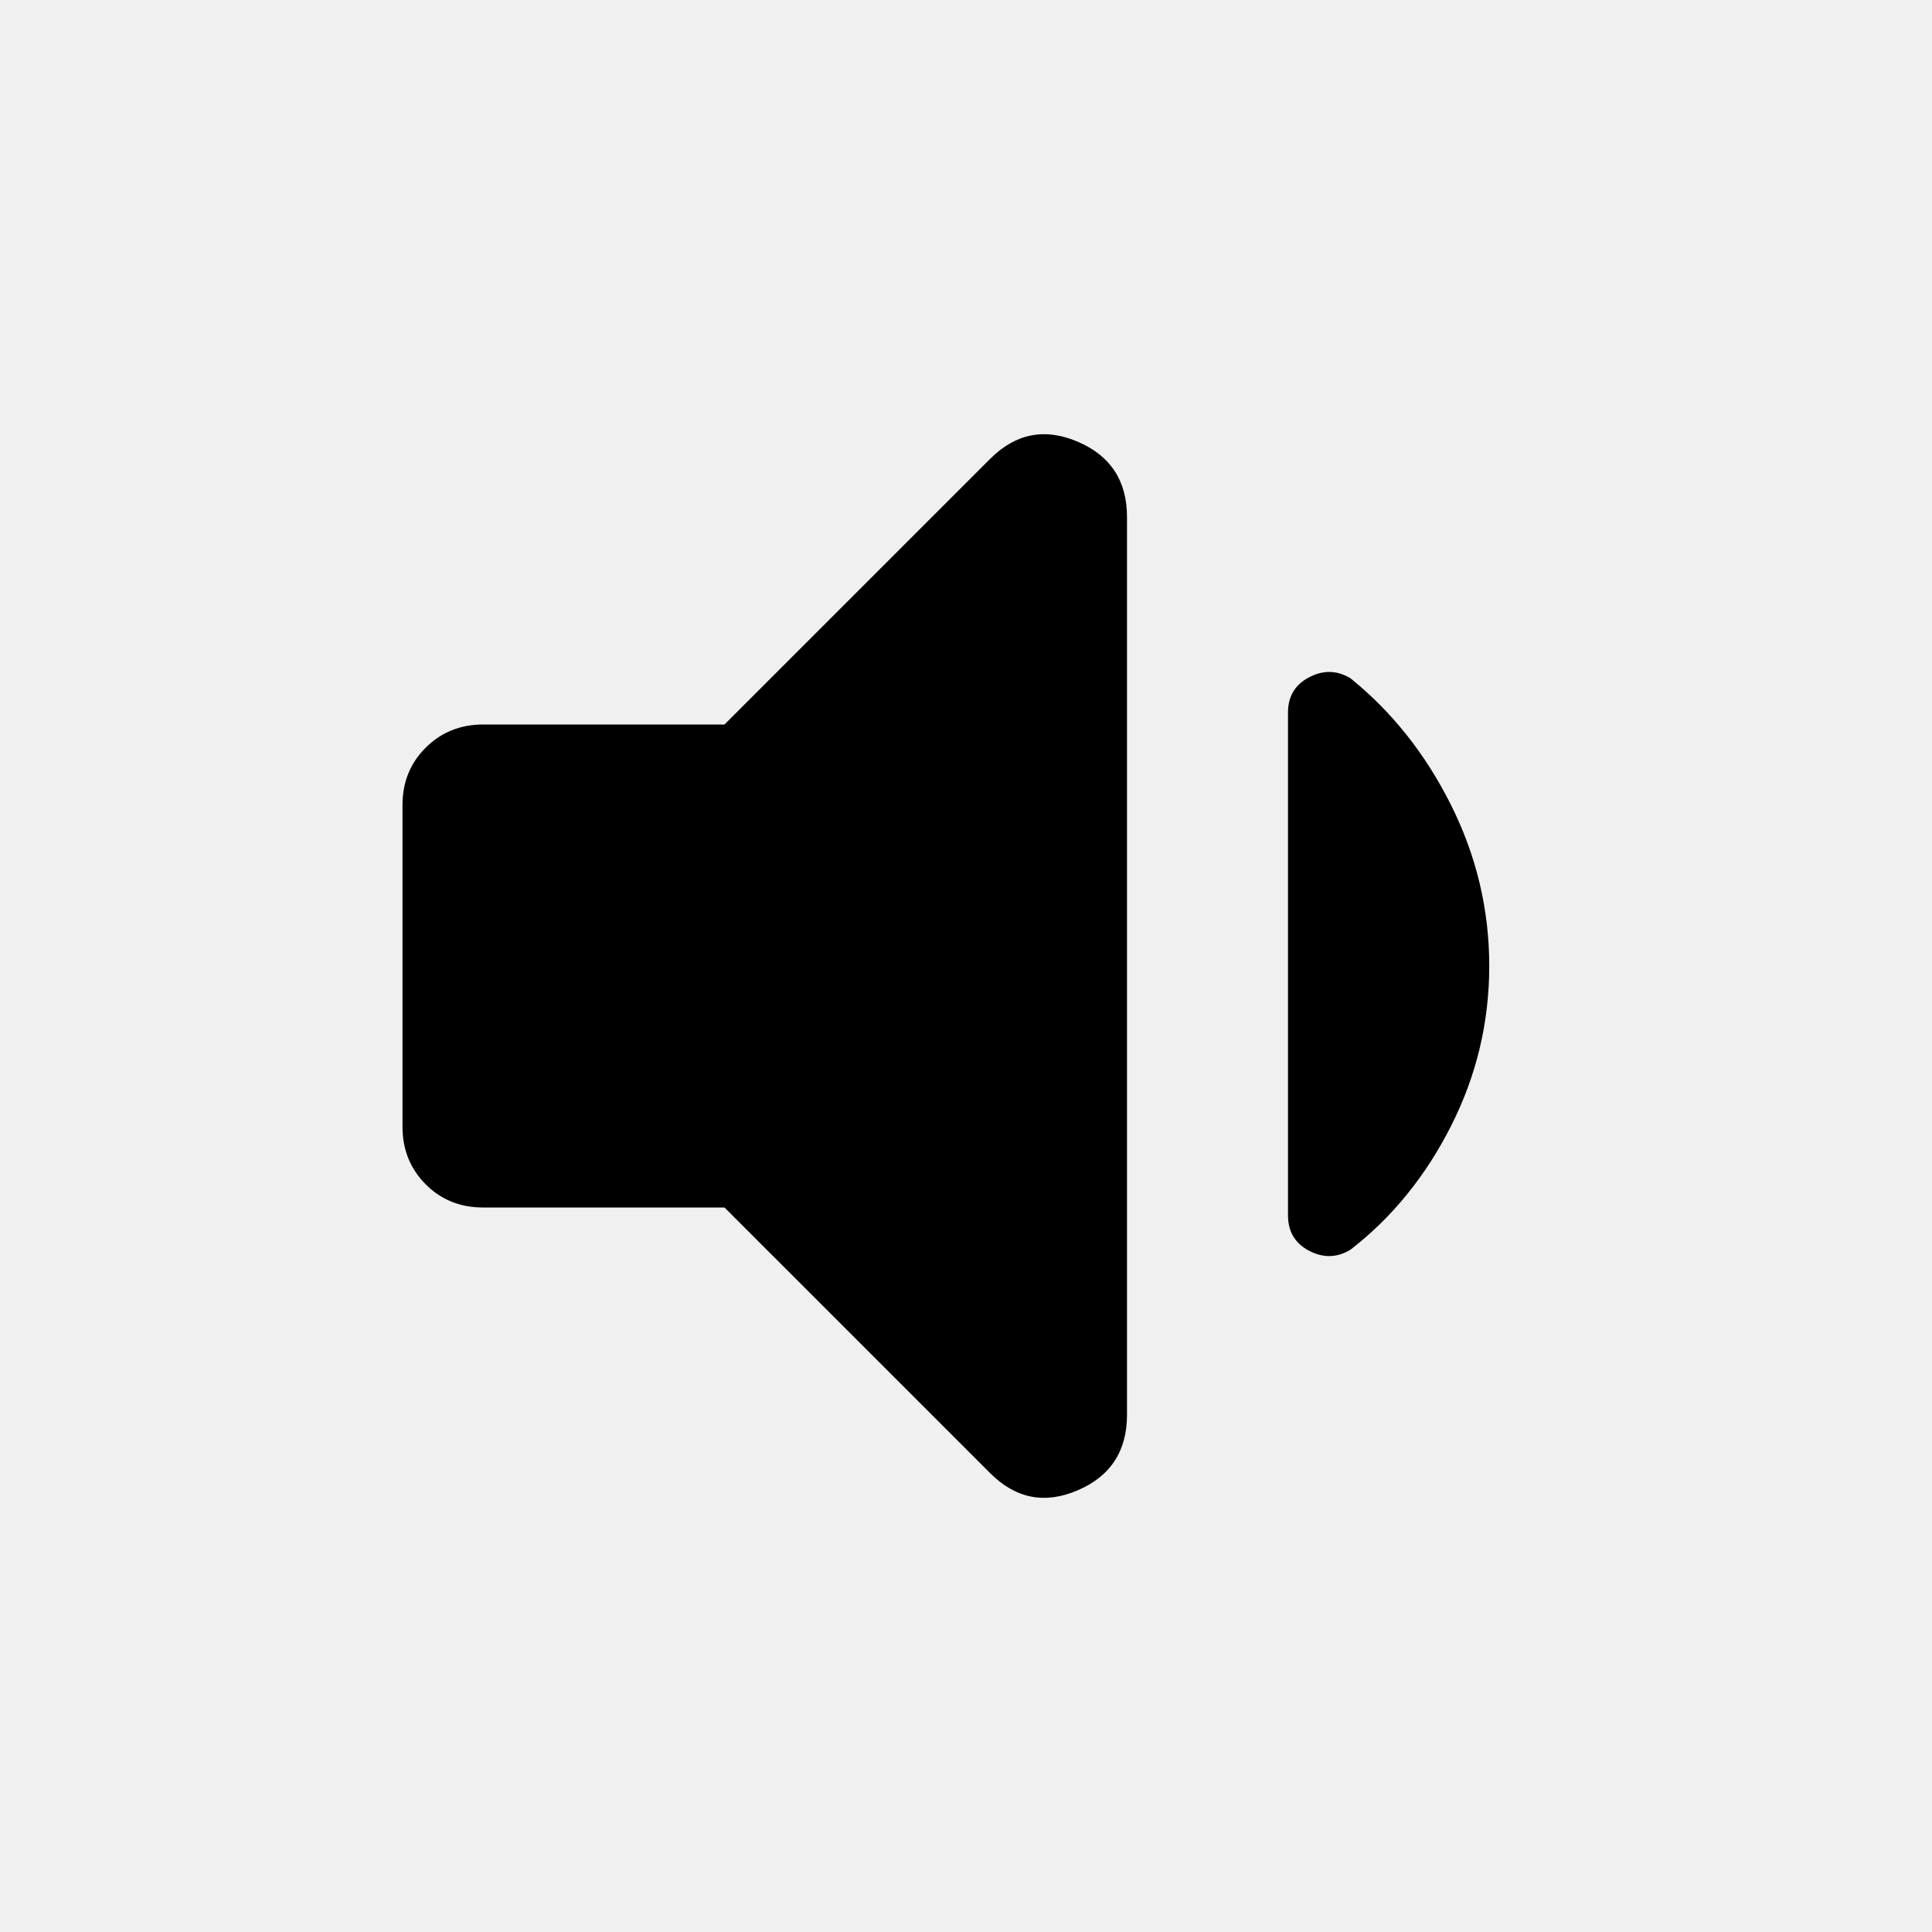
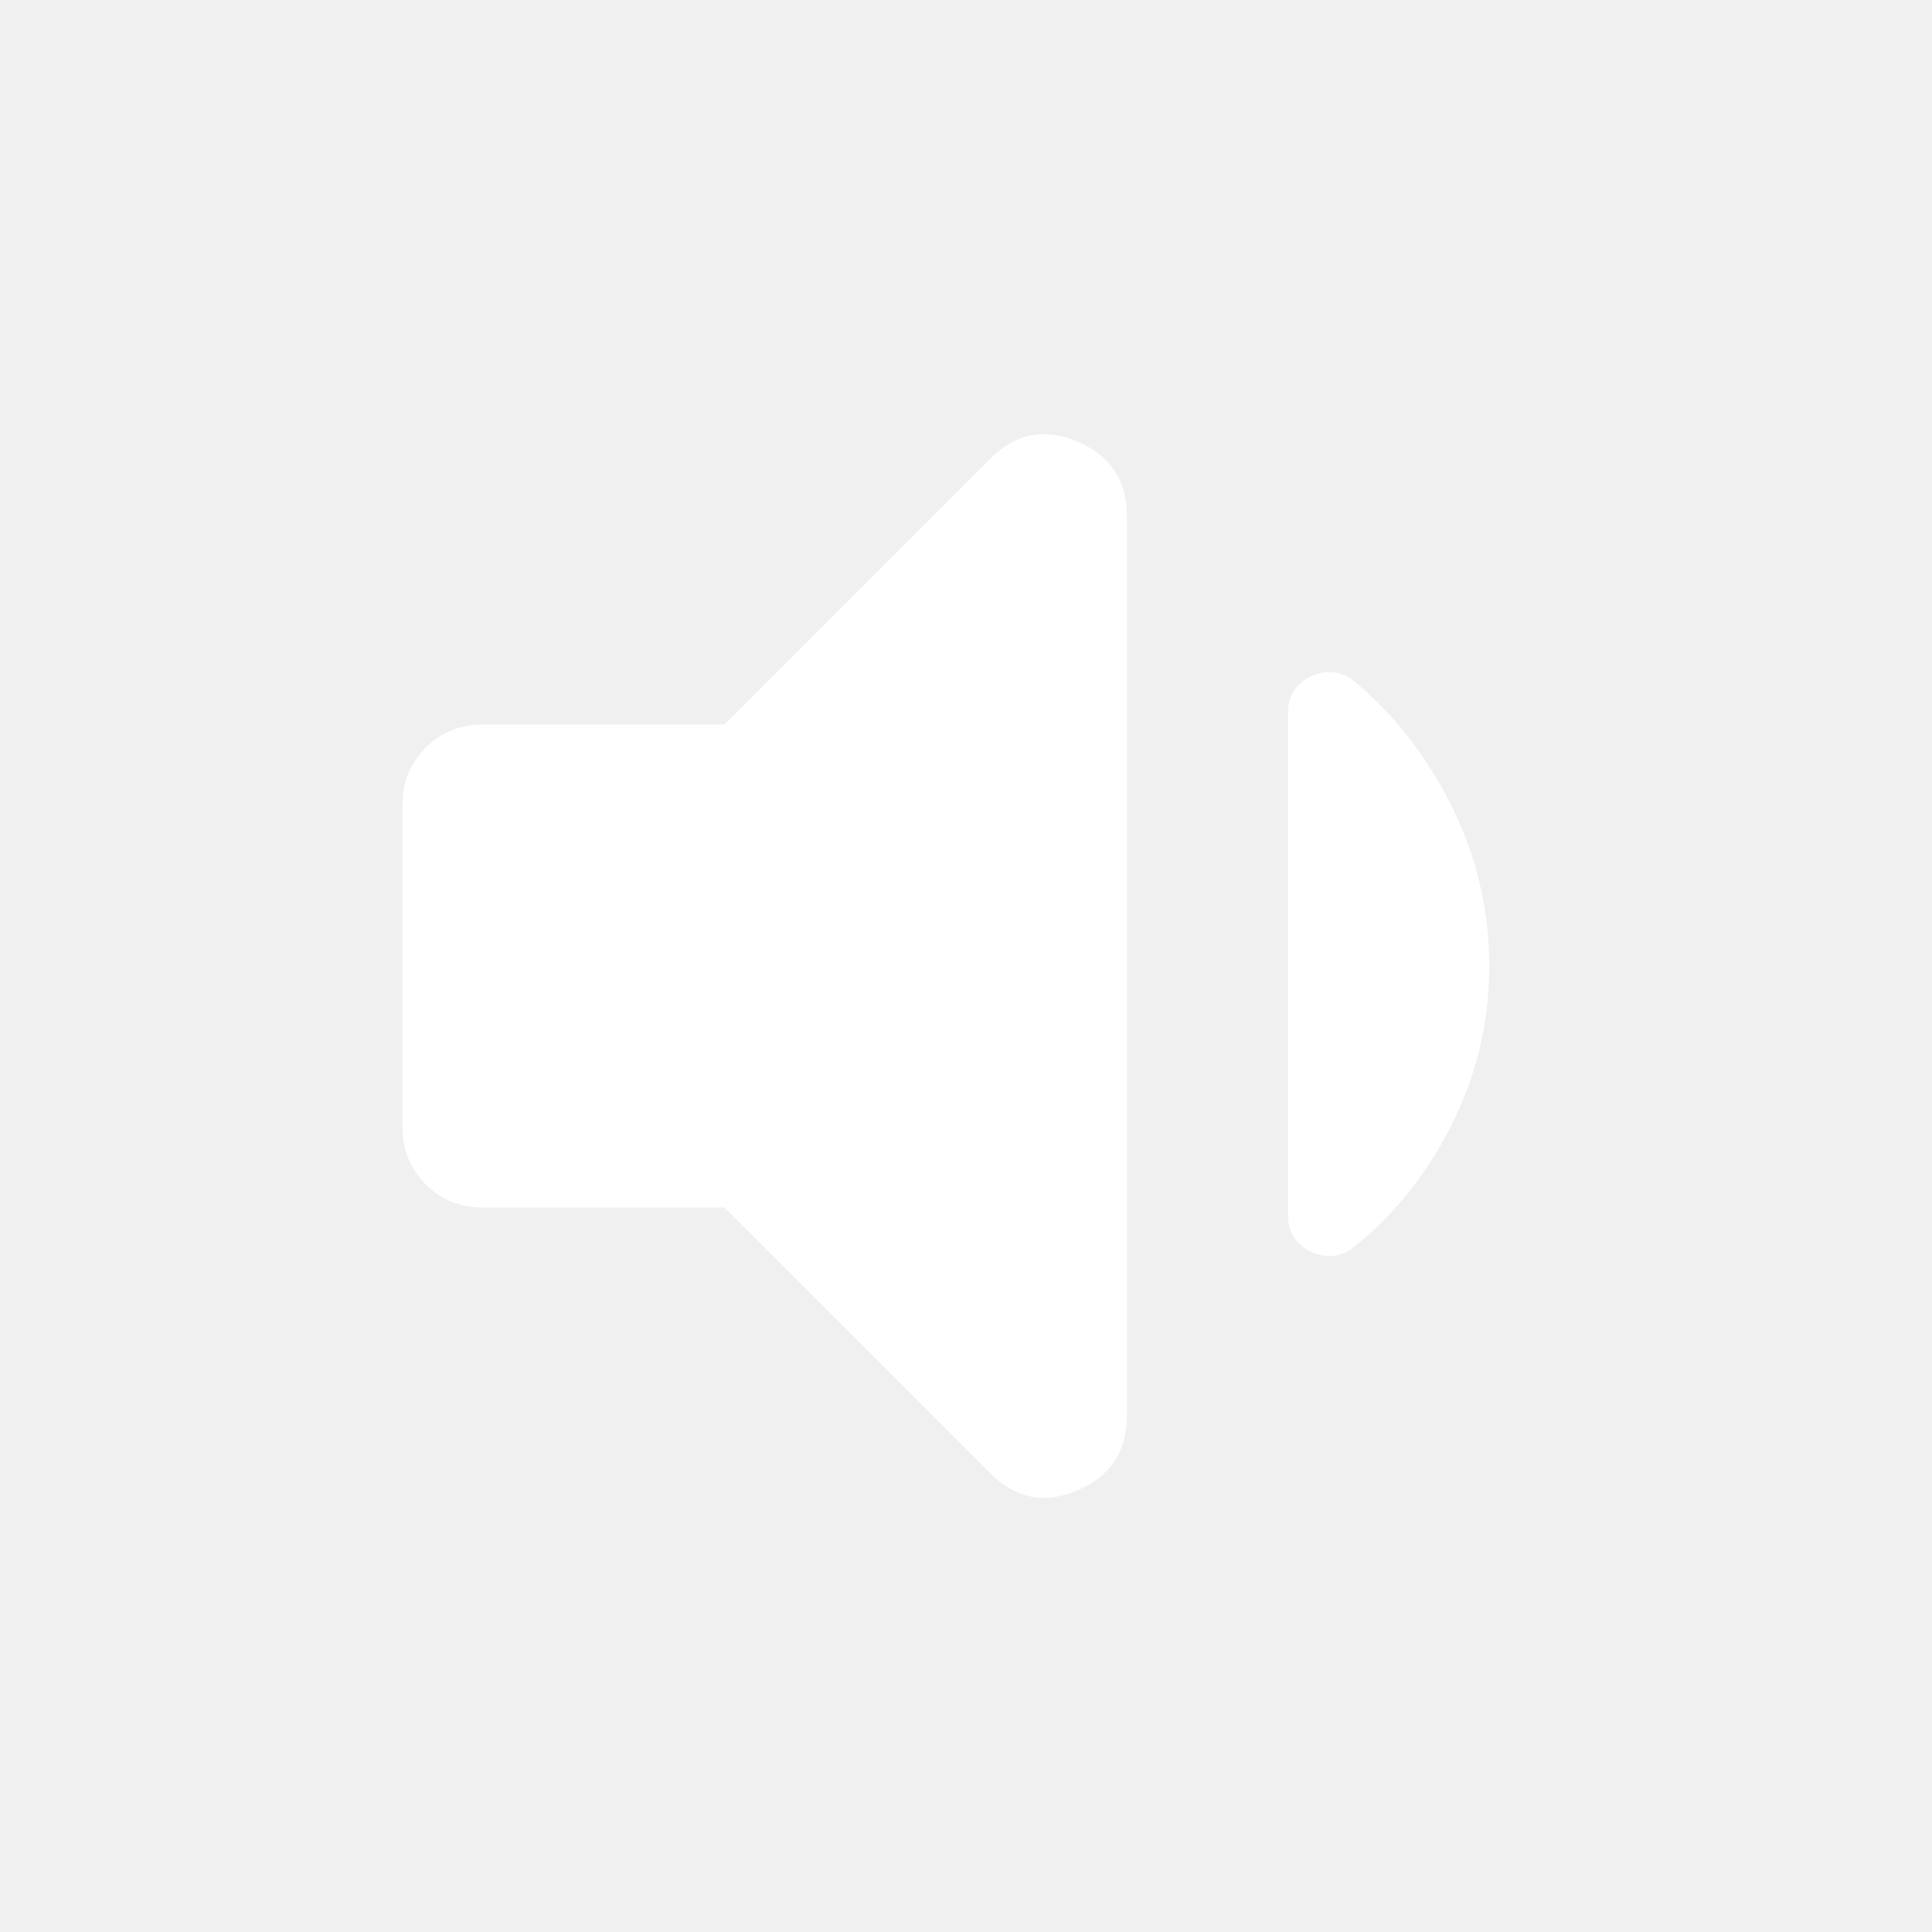
<svg xmlns="http://www.w3.org/2000/svg" width="1em" height="1em" viewBox="0 0 24 24">
-   <path fill="black" d="M9 15H6q-.425 0-.712-.288T5 14v-4q0-.425.288-.712T6 9h3l3.3-3.3q.475-.475 1.088-.213t.612.938v11.15q0 .675-.612.938T12.3 18.3zm9.5-3q0 1.05-.475 1.988t-1.25 1.537q-.25.15-.512.013T16 15.1V8.85q0-.3.263-.437t.512.012q.775.625 1.25 1.575t.475 2" />
+   <path fill="white" d="M9 15H6q-.425 0-.712-.288T5 14v-4q0-.425.288-.712T6 9h3l3.3-3.3q.475-.475 1.088-.213t.612.938v11.15q0 .675-.612.938T12.3 18.3zm9.5-3q0 1.05-.475 1.988t-1.25 1.537q-.25.15-.512.013T16 15.1V8.85q0-.3.263-.437t.512.012q.775.625 1.25 1.575t.475 2" />
</svg>
